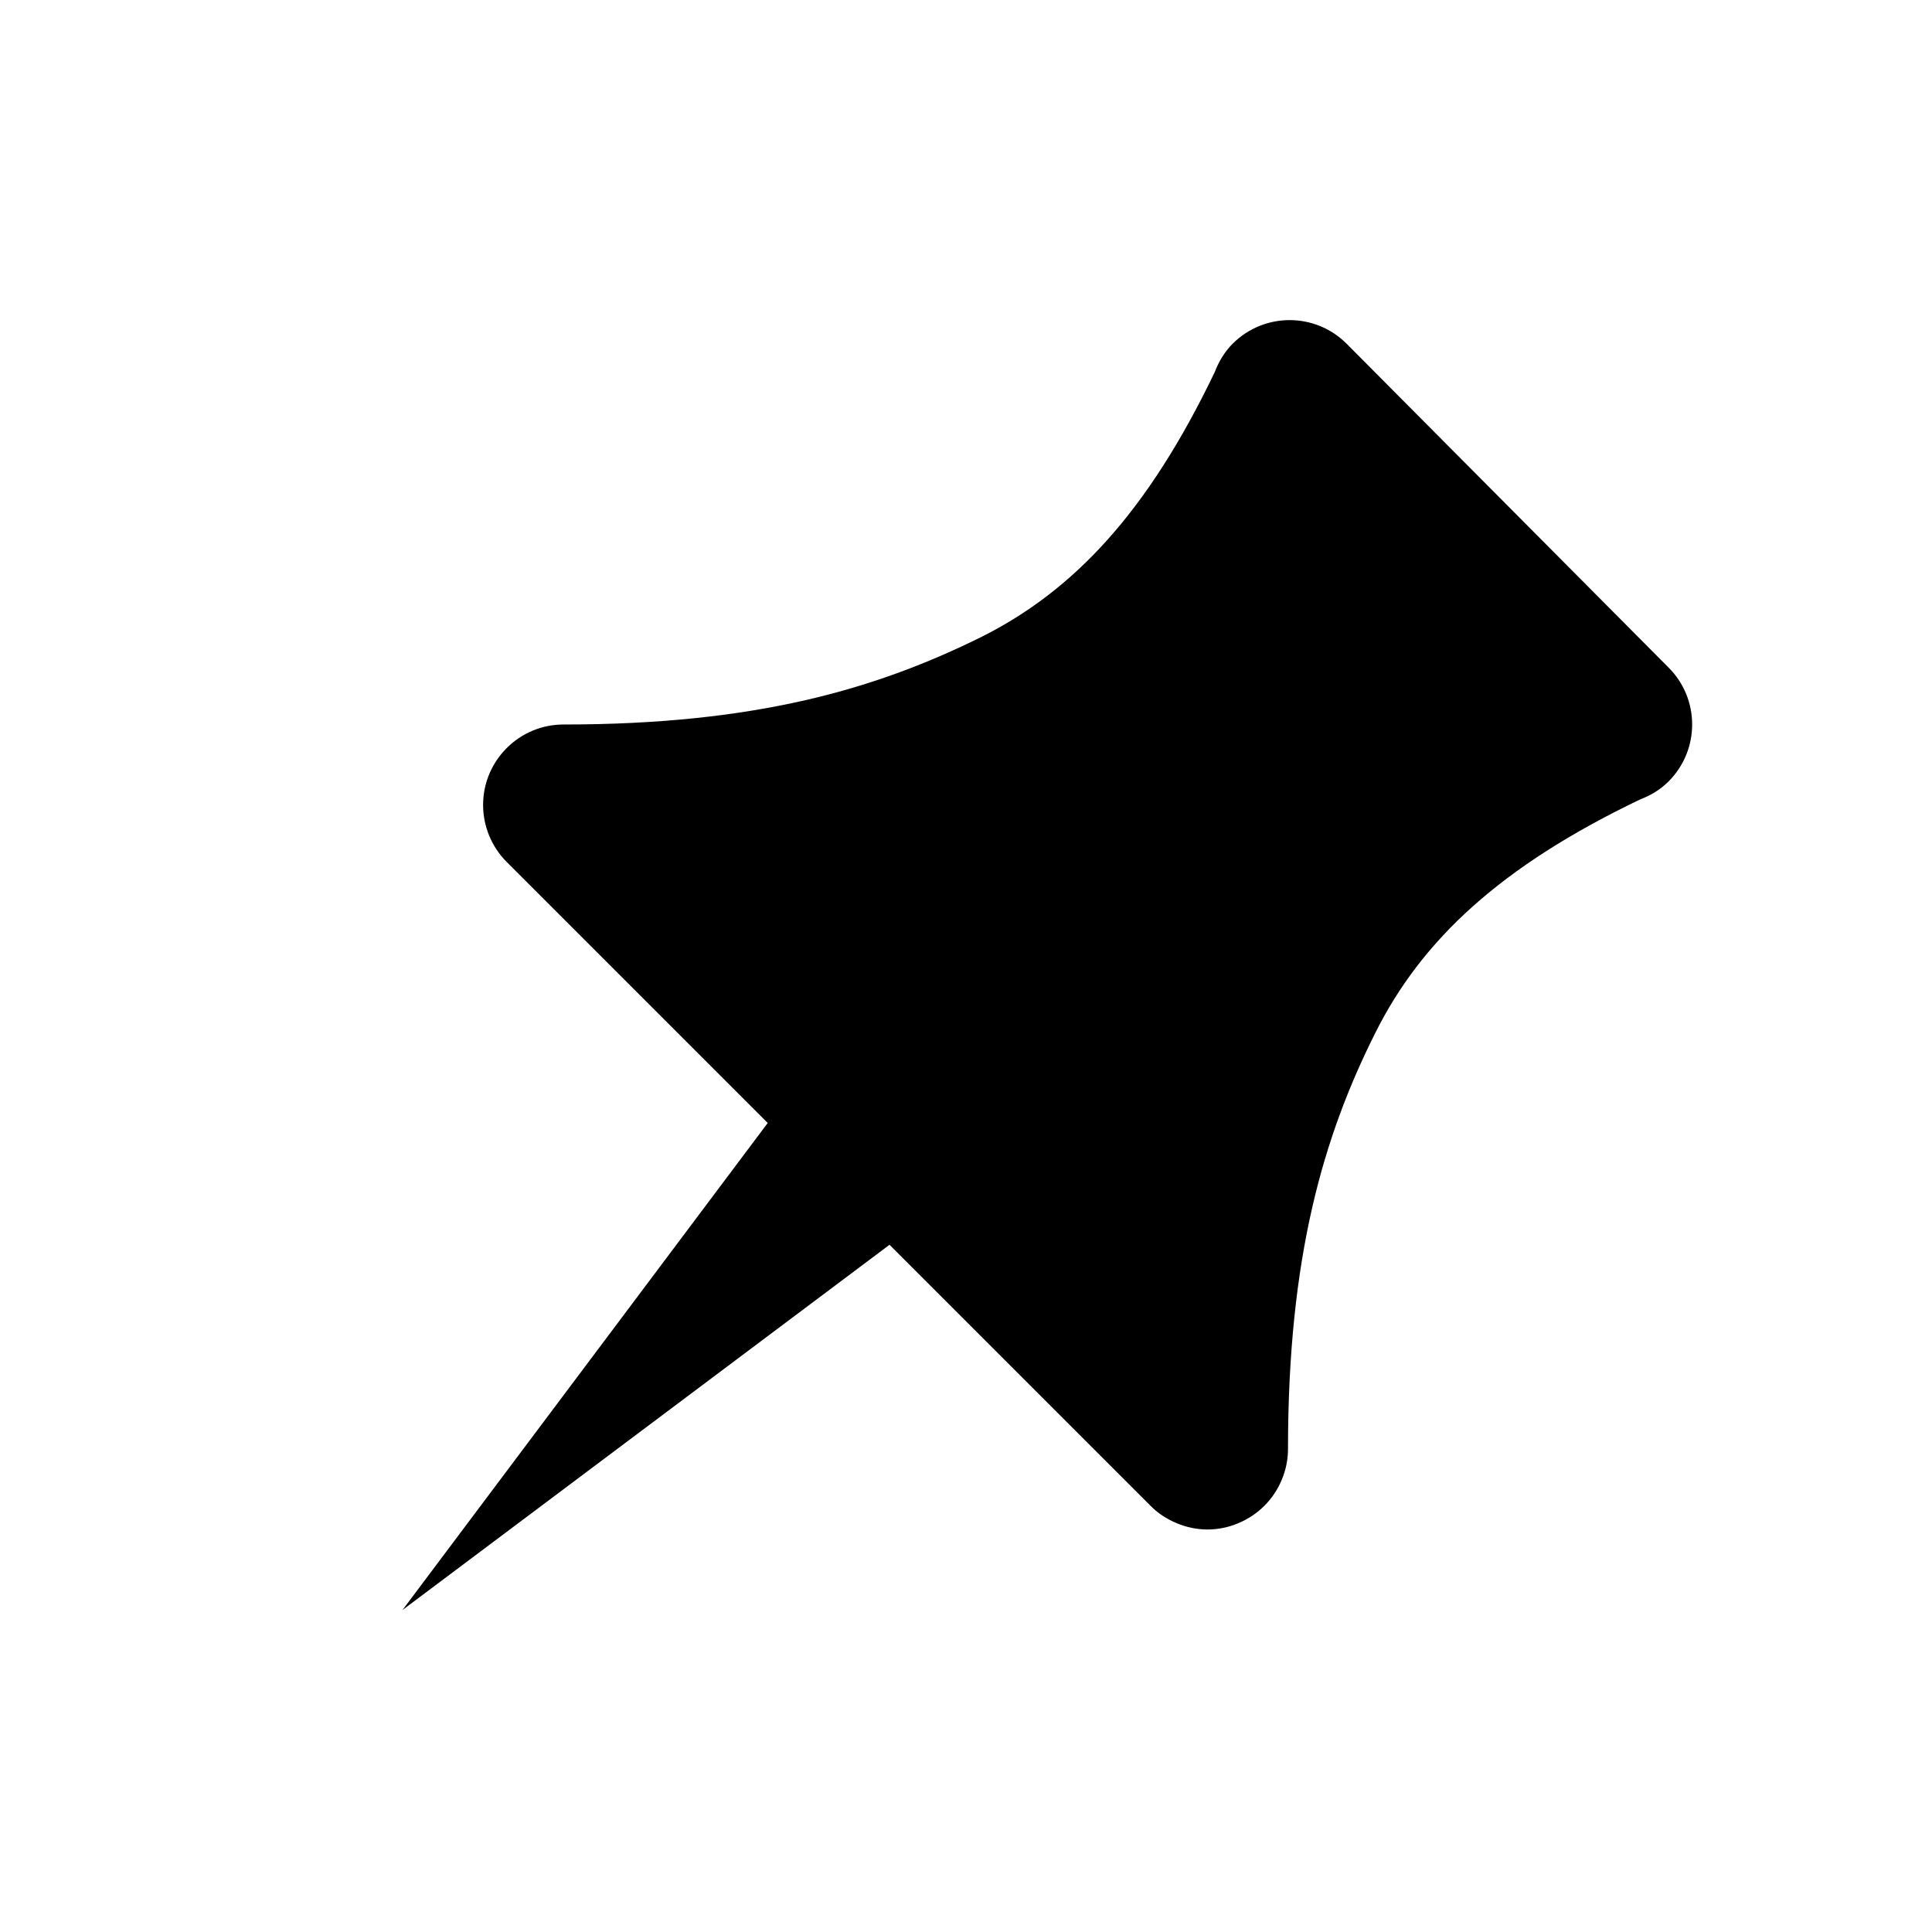
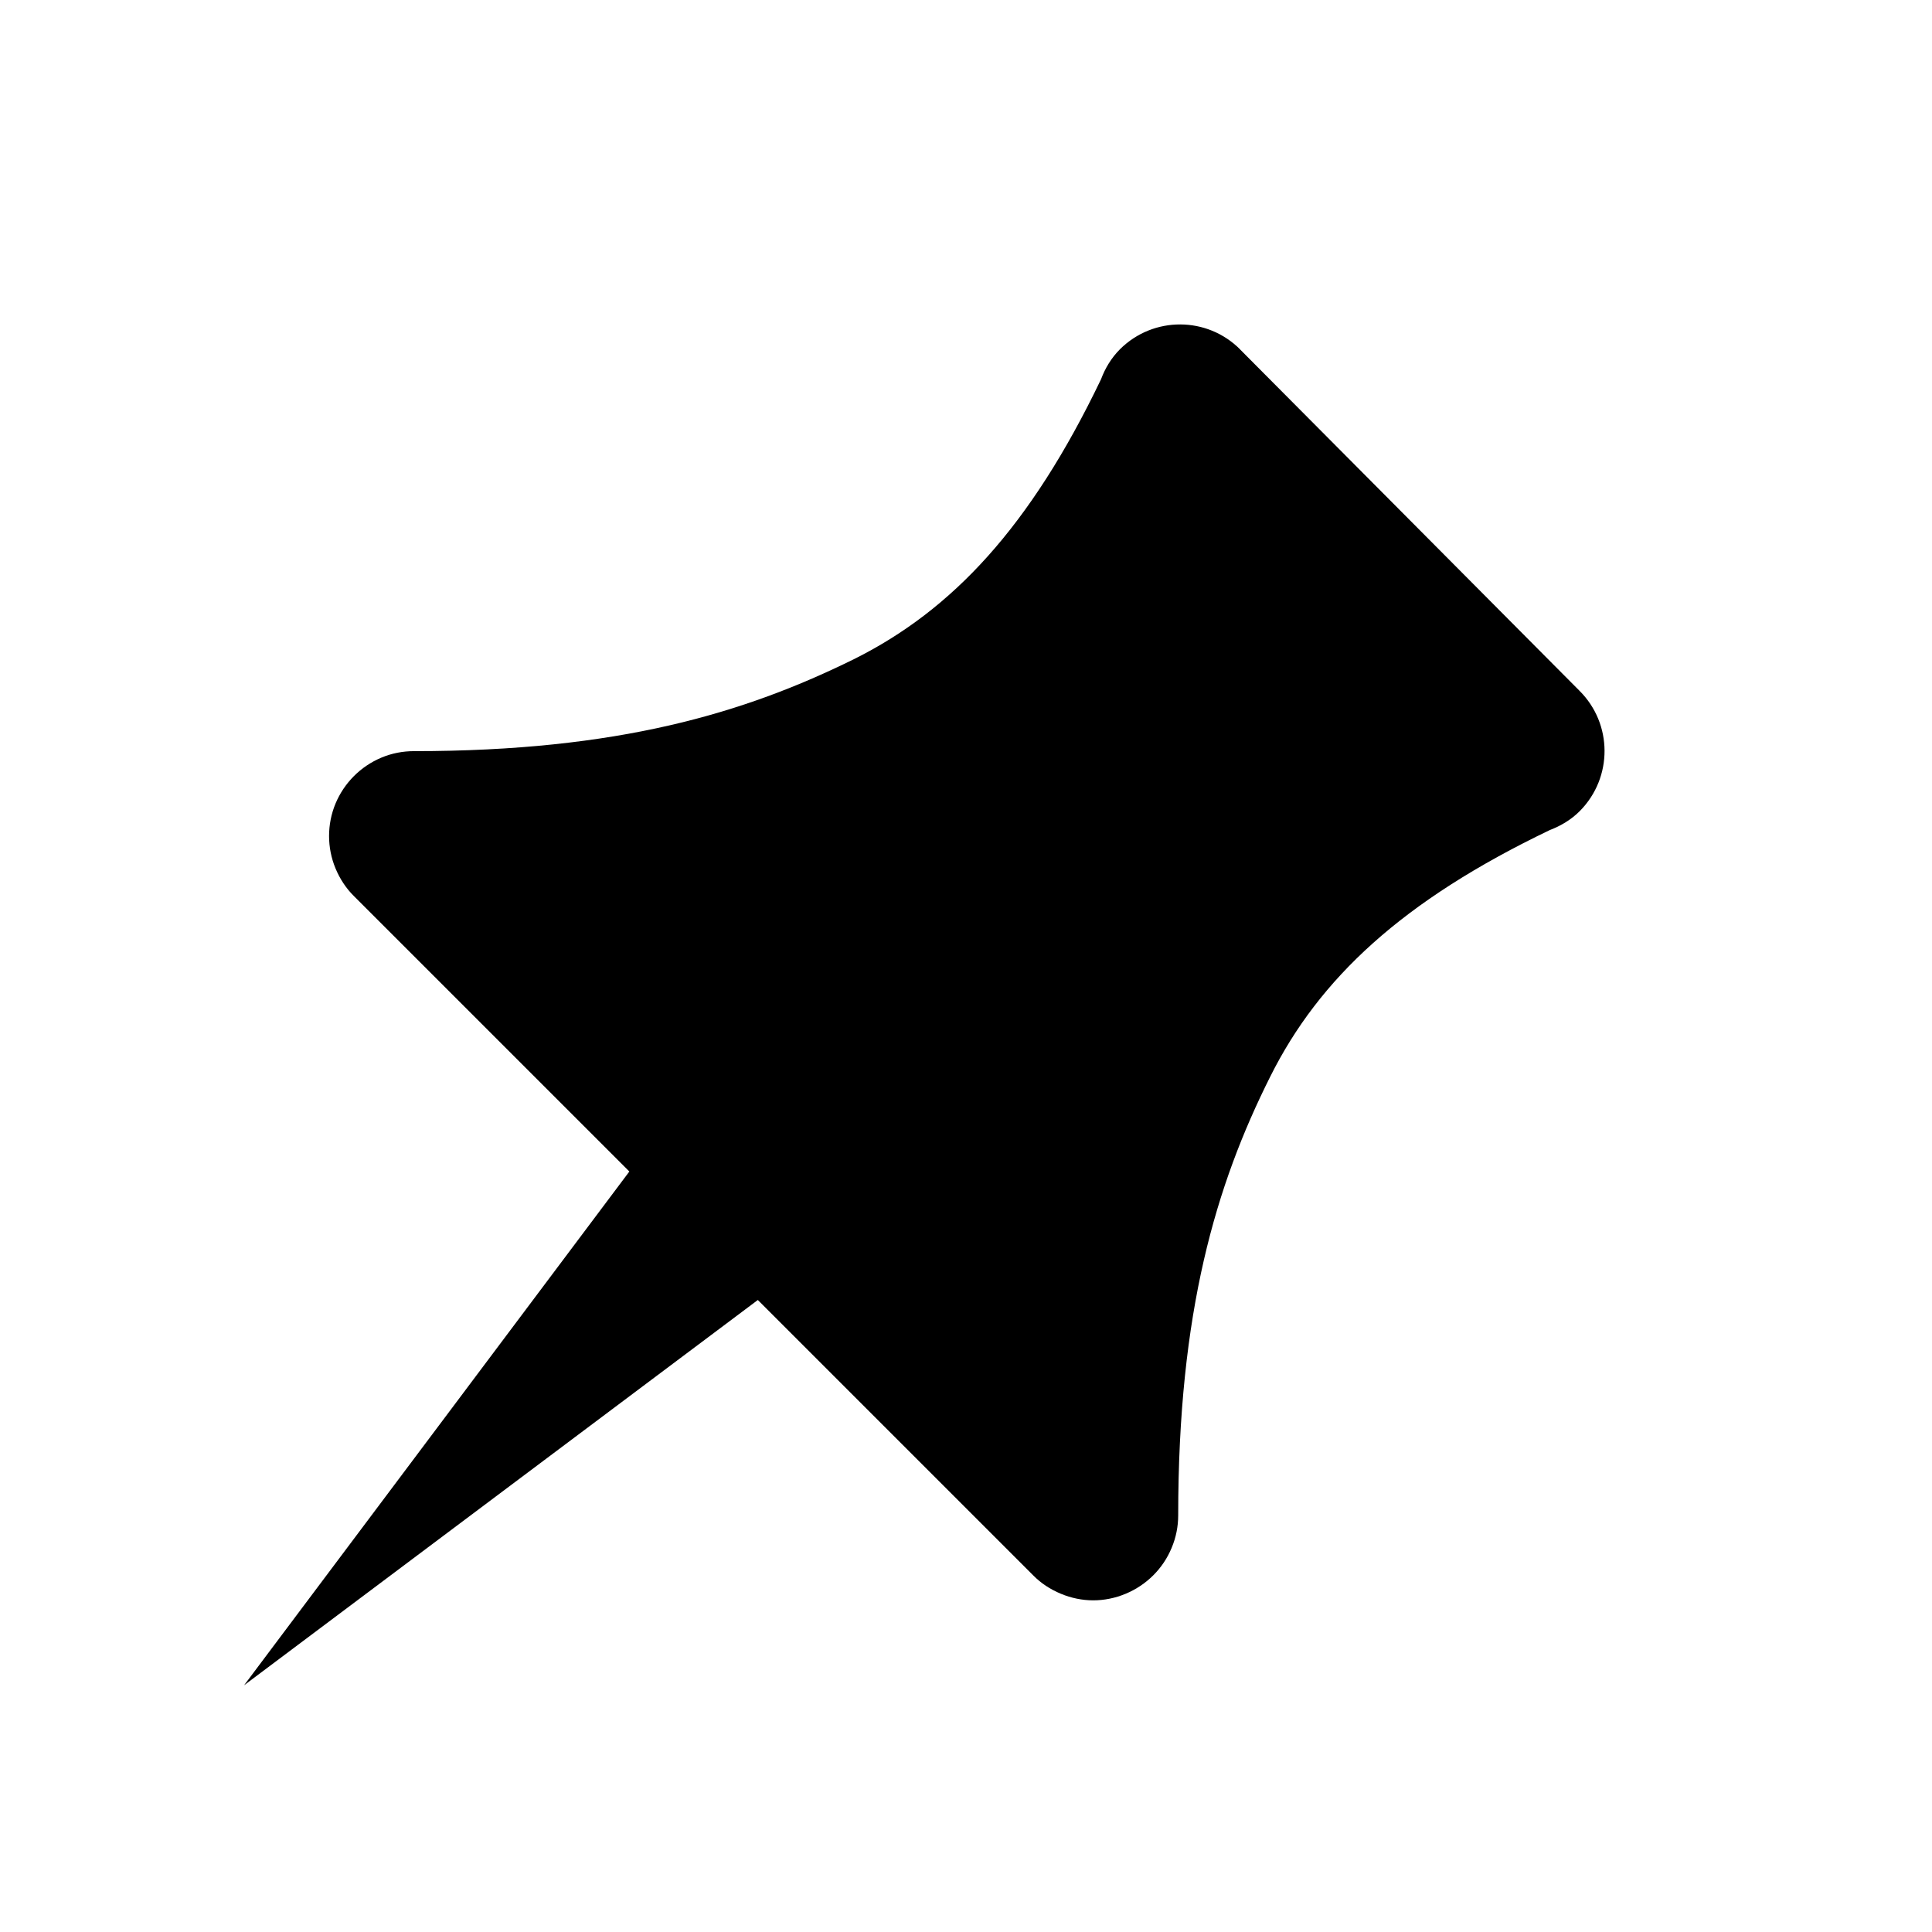
- <svg xmlns="http://www.w3.org/2000/svg" fill="#000000" width="800px" height="800px" viewBox="0 0 24 24" version="1.2" baseProfile="tiny">
-   <path d="M16.729 4.271c-.389-.391-1.021-.393-1.414-.004-.104.104-.176.227-.225.355-.832 1.736-1.748 2.715-2.904 3.293-1.297.64-2.786 1.085-5.186 1.085-.13 0-.26.025-.382.076-.245.102-.439.297-.541.541-.101.244-.101.52 0 .764.051.123.124.234.217.326l3.243 3.243-4.537 6.05 6.05-4.537 3.242 3.242c.092.094.203.166.326.217.122.051.252.078.382.078s.26-.027.382-.078c.245-.102.44-.295.541-.541.051-.121.077-.252.077-.381 0-2.4.444-3.889 1.083-5.166.577-1.156 1.556-2.072 3.293-2.904.129-.049.251-.121.354-.225.389-.393.387-1.025-.004-1.414l-3.997-4.02z" />
+ <svg xmlns="http://www.w3.org/2000/svg" width="24px" height="24px" viewBox="0 0 24 24" fill="#000000">
+   <path d="M15.406 4.341c-0.41-0.412-1.077-0.415-1.492-0.004-0.11 0.11-0.186 0.239-0.237 0.375-0.878 1.831-1.844 2.864-3.064 3.474-1.368 0.675-2.939 1.145-5.471 1.145-0.137 0-0.274 0.026-0.403 0.08-0.258 0.108-0.463 0.313-0.571 0.571-0.107 0.257-0.107 0.549 0 0.806 0.054 0.13 0.131 0.247 0.229 0.344l3.421 3.421-4.786 6.382 6.382-4.786 3.42 3.42c0.097 0.099 0.214 0.175 0.344 0.229 0.129 0.054 0.266 0.082 0.403 0.082s0.274-0.028 0.403-0.082c0.258-0.108 0.464-0.311 0.571-0.571 0.054-0.128 0.081-0.266 0.081-0.402 0-2.532 0.468-4.103 1.143-5.45 0.609-1.22 1.642-2.186 3.474-3.064 0.136-0.052 0.265-0.128 0.373-0.237 0.41-0.415 0.408-1.081-0.004-1.492l-4.217-4.241z" />
</svg>
